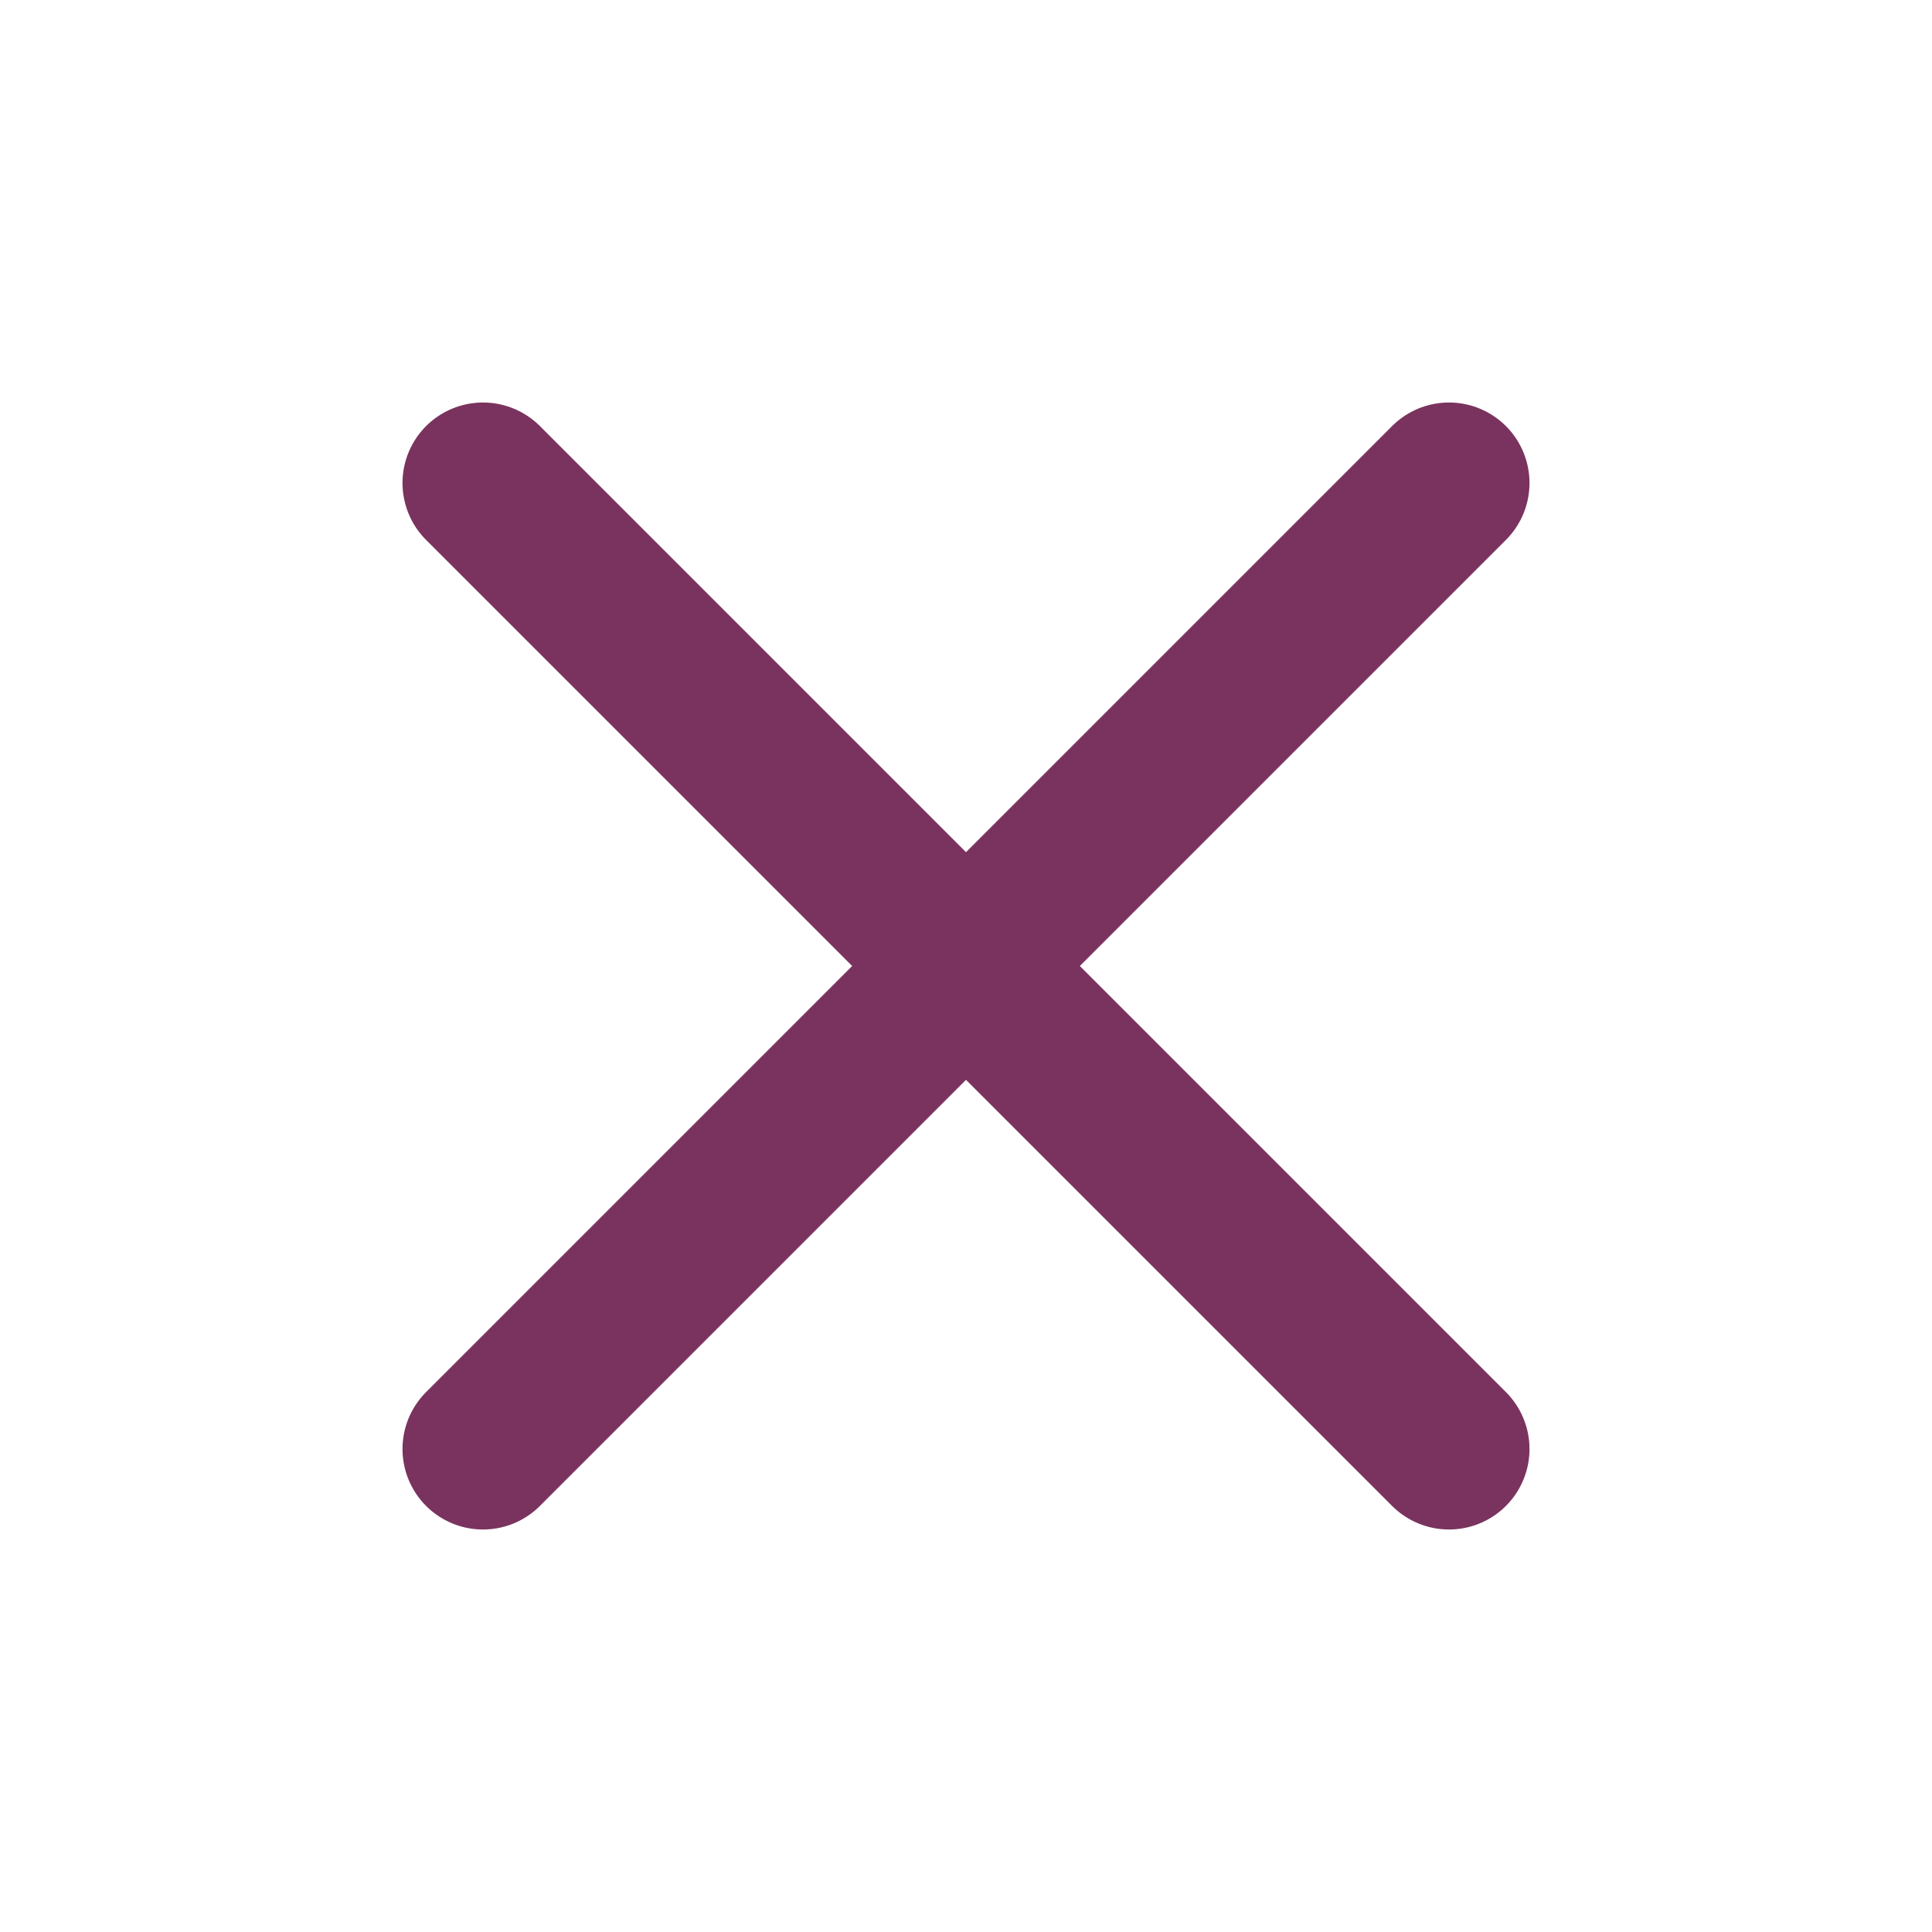
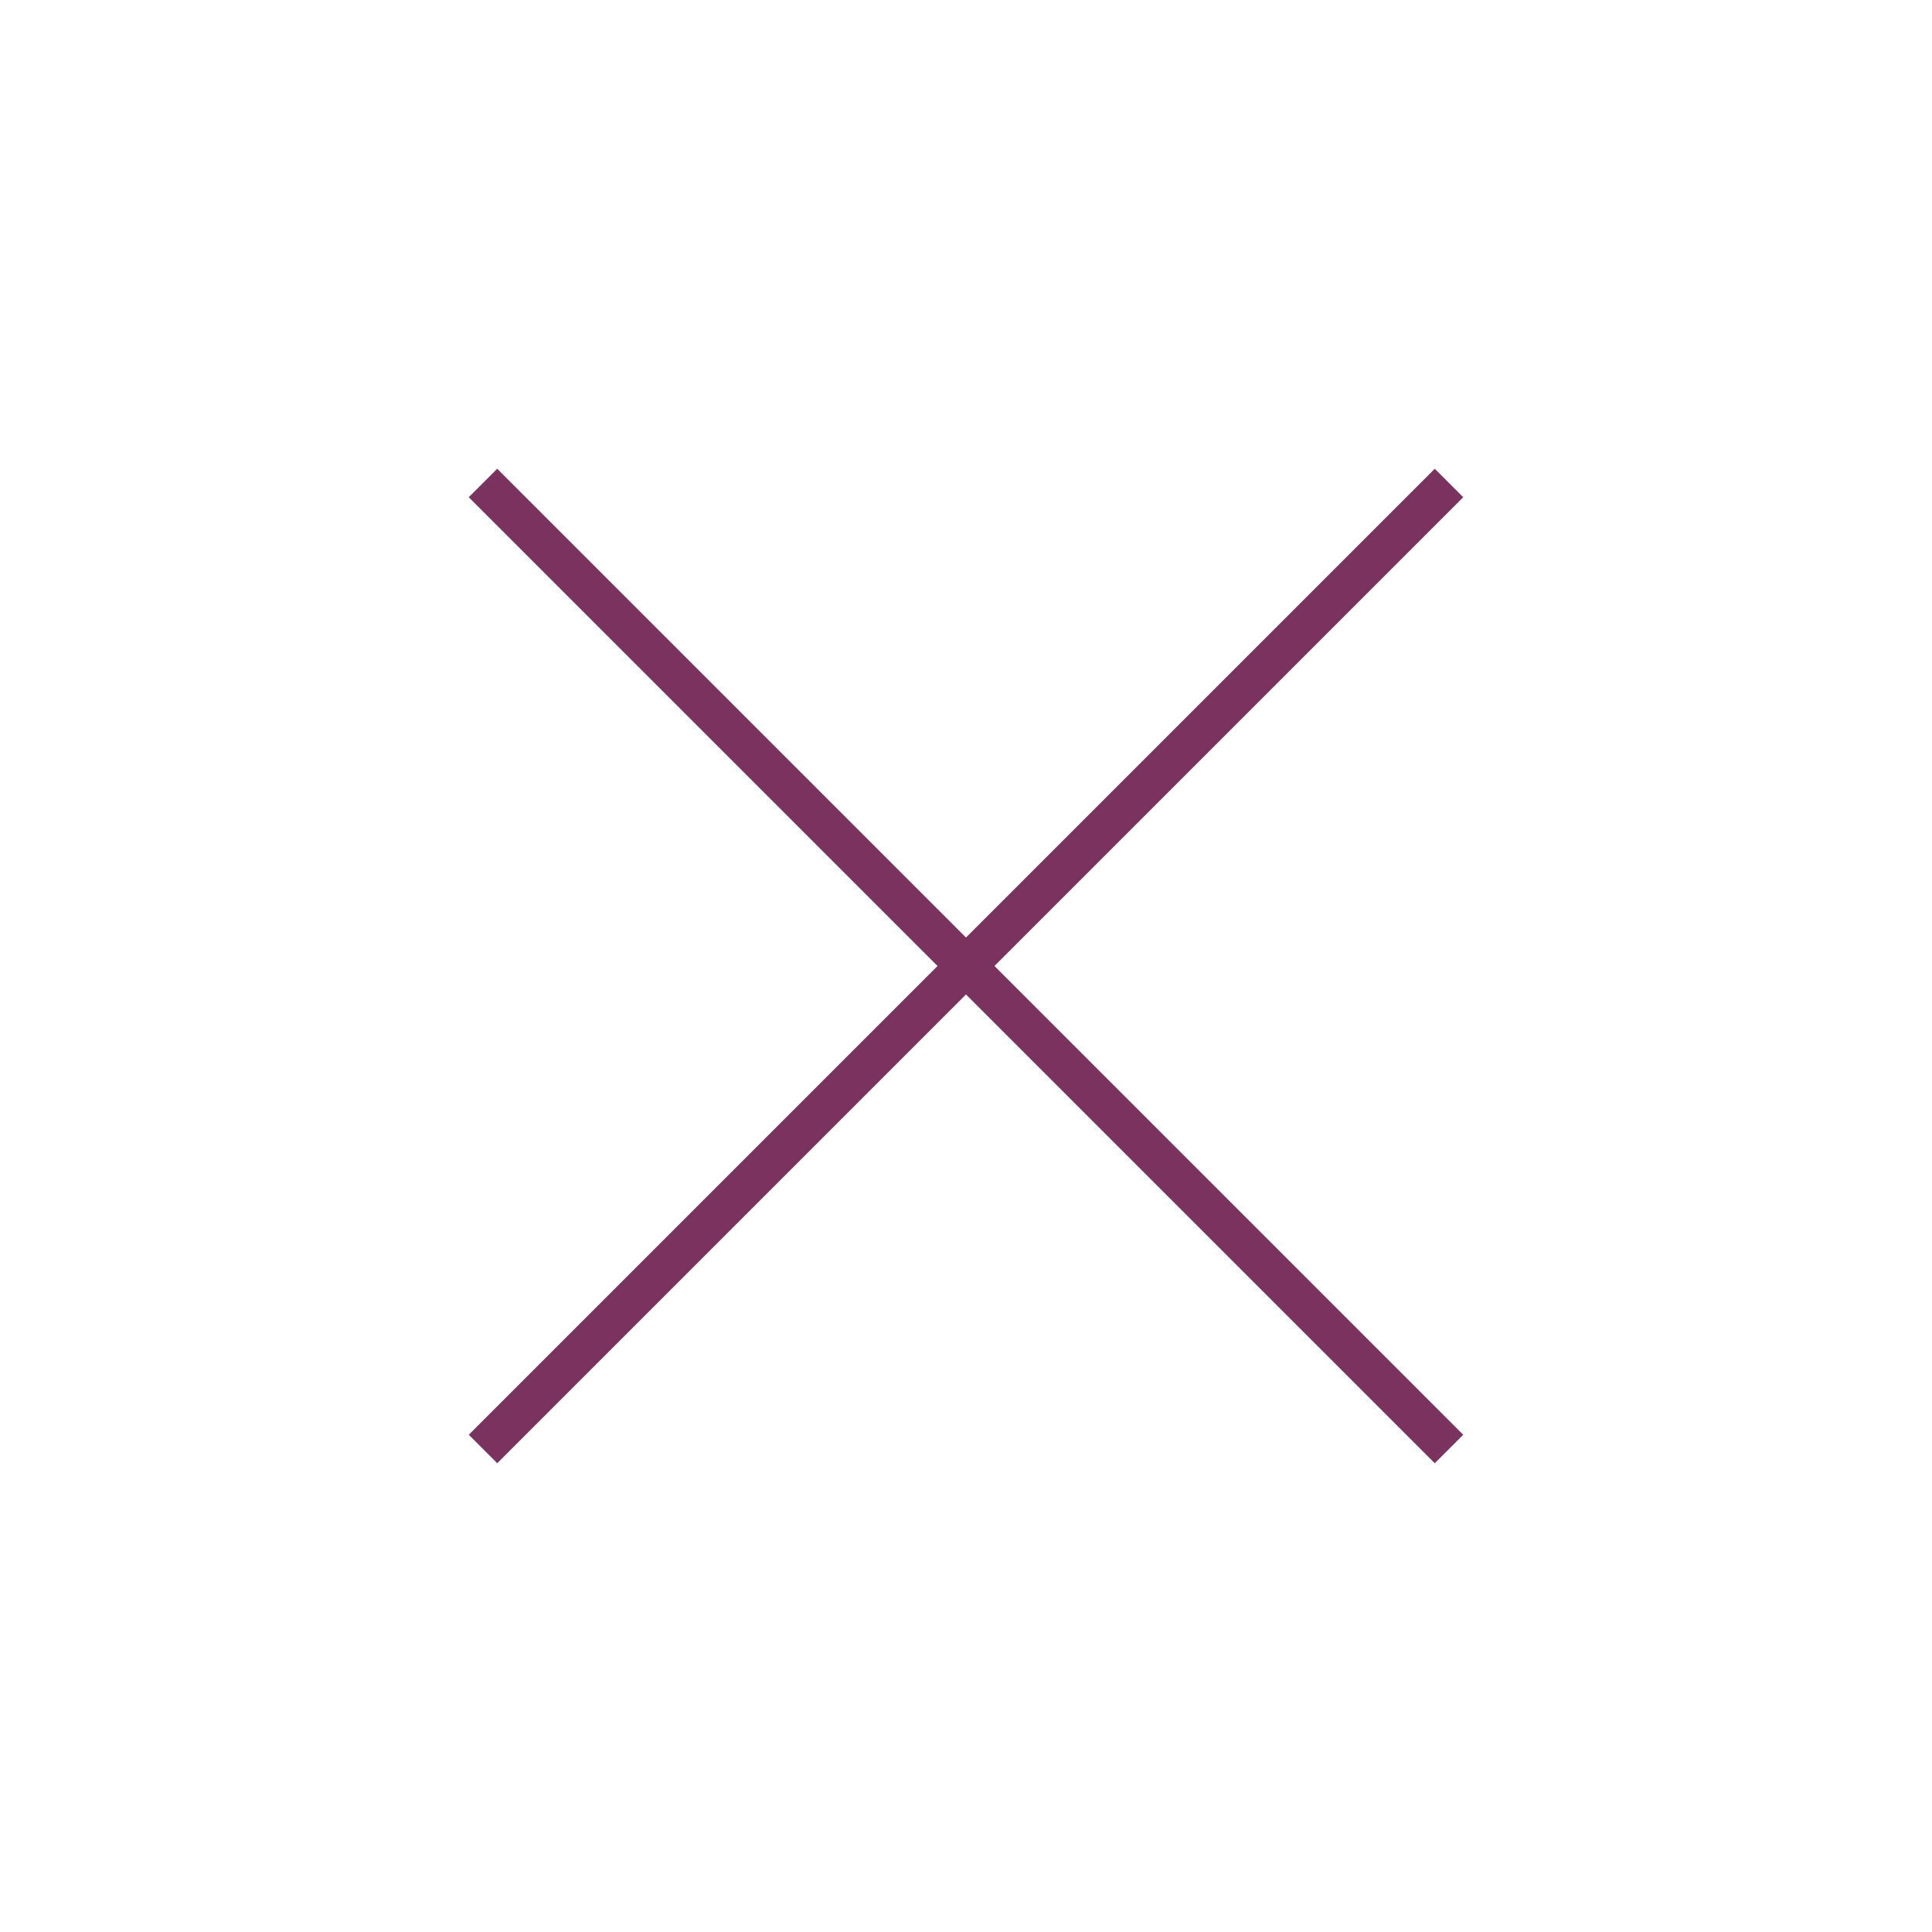
<svg xmlns="http://www.w3.org/2000/svg" width="48" height="48" viewBox="0 0 48 48" fill="none">
-   <path d="M36 12L12 36M12 12L36 36" stroke="#7A335E" stroke-width="4" stroke-linecap="round" stroke-linejoin="round" />
+   <path d="M36 12L12 36M12 12L36 36" stroke="#7A335E" strokeWidth="4" strokeLinecap="round" strokeLinejoin="round" />
</svg>
